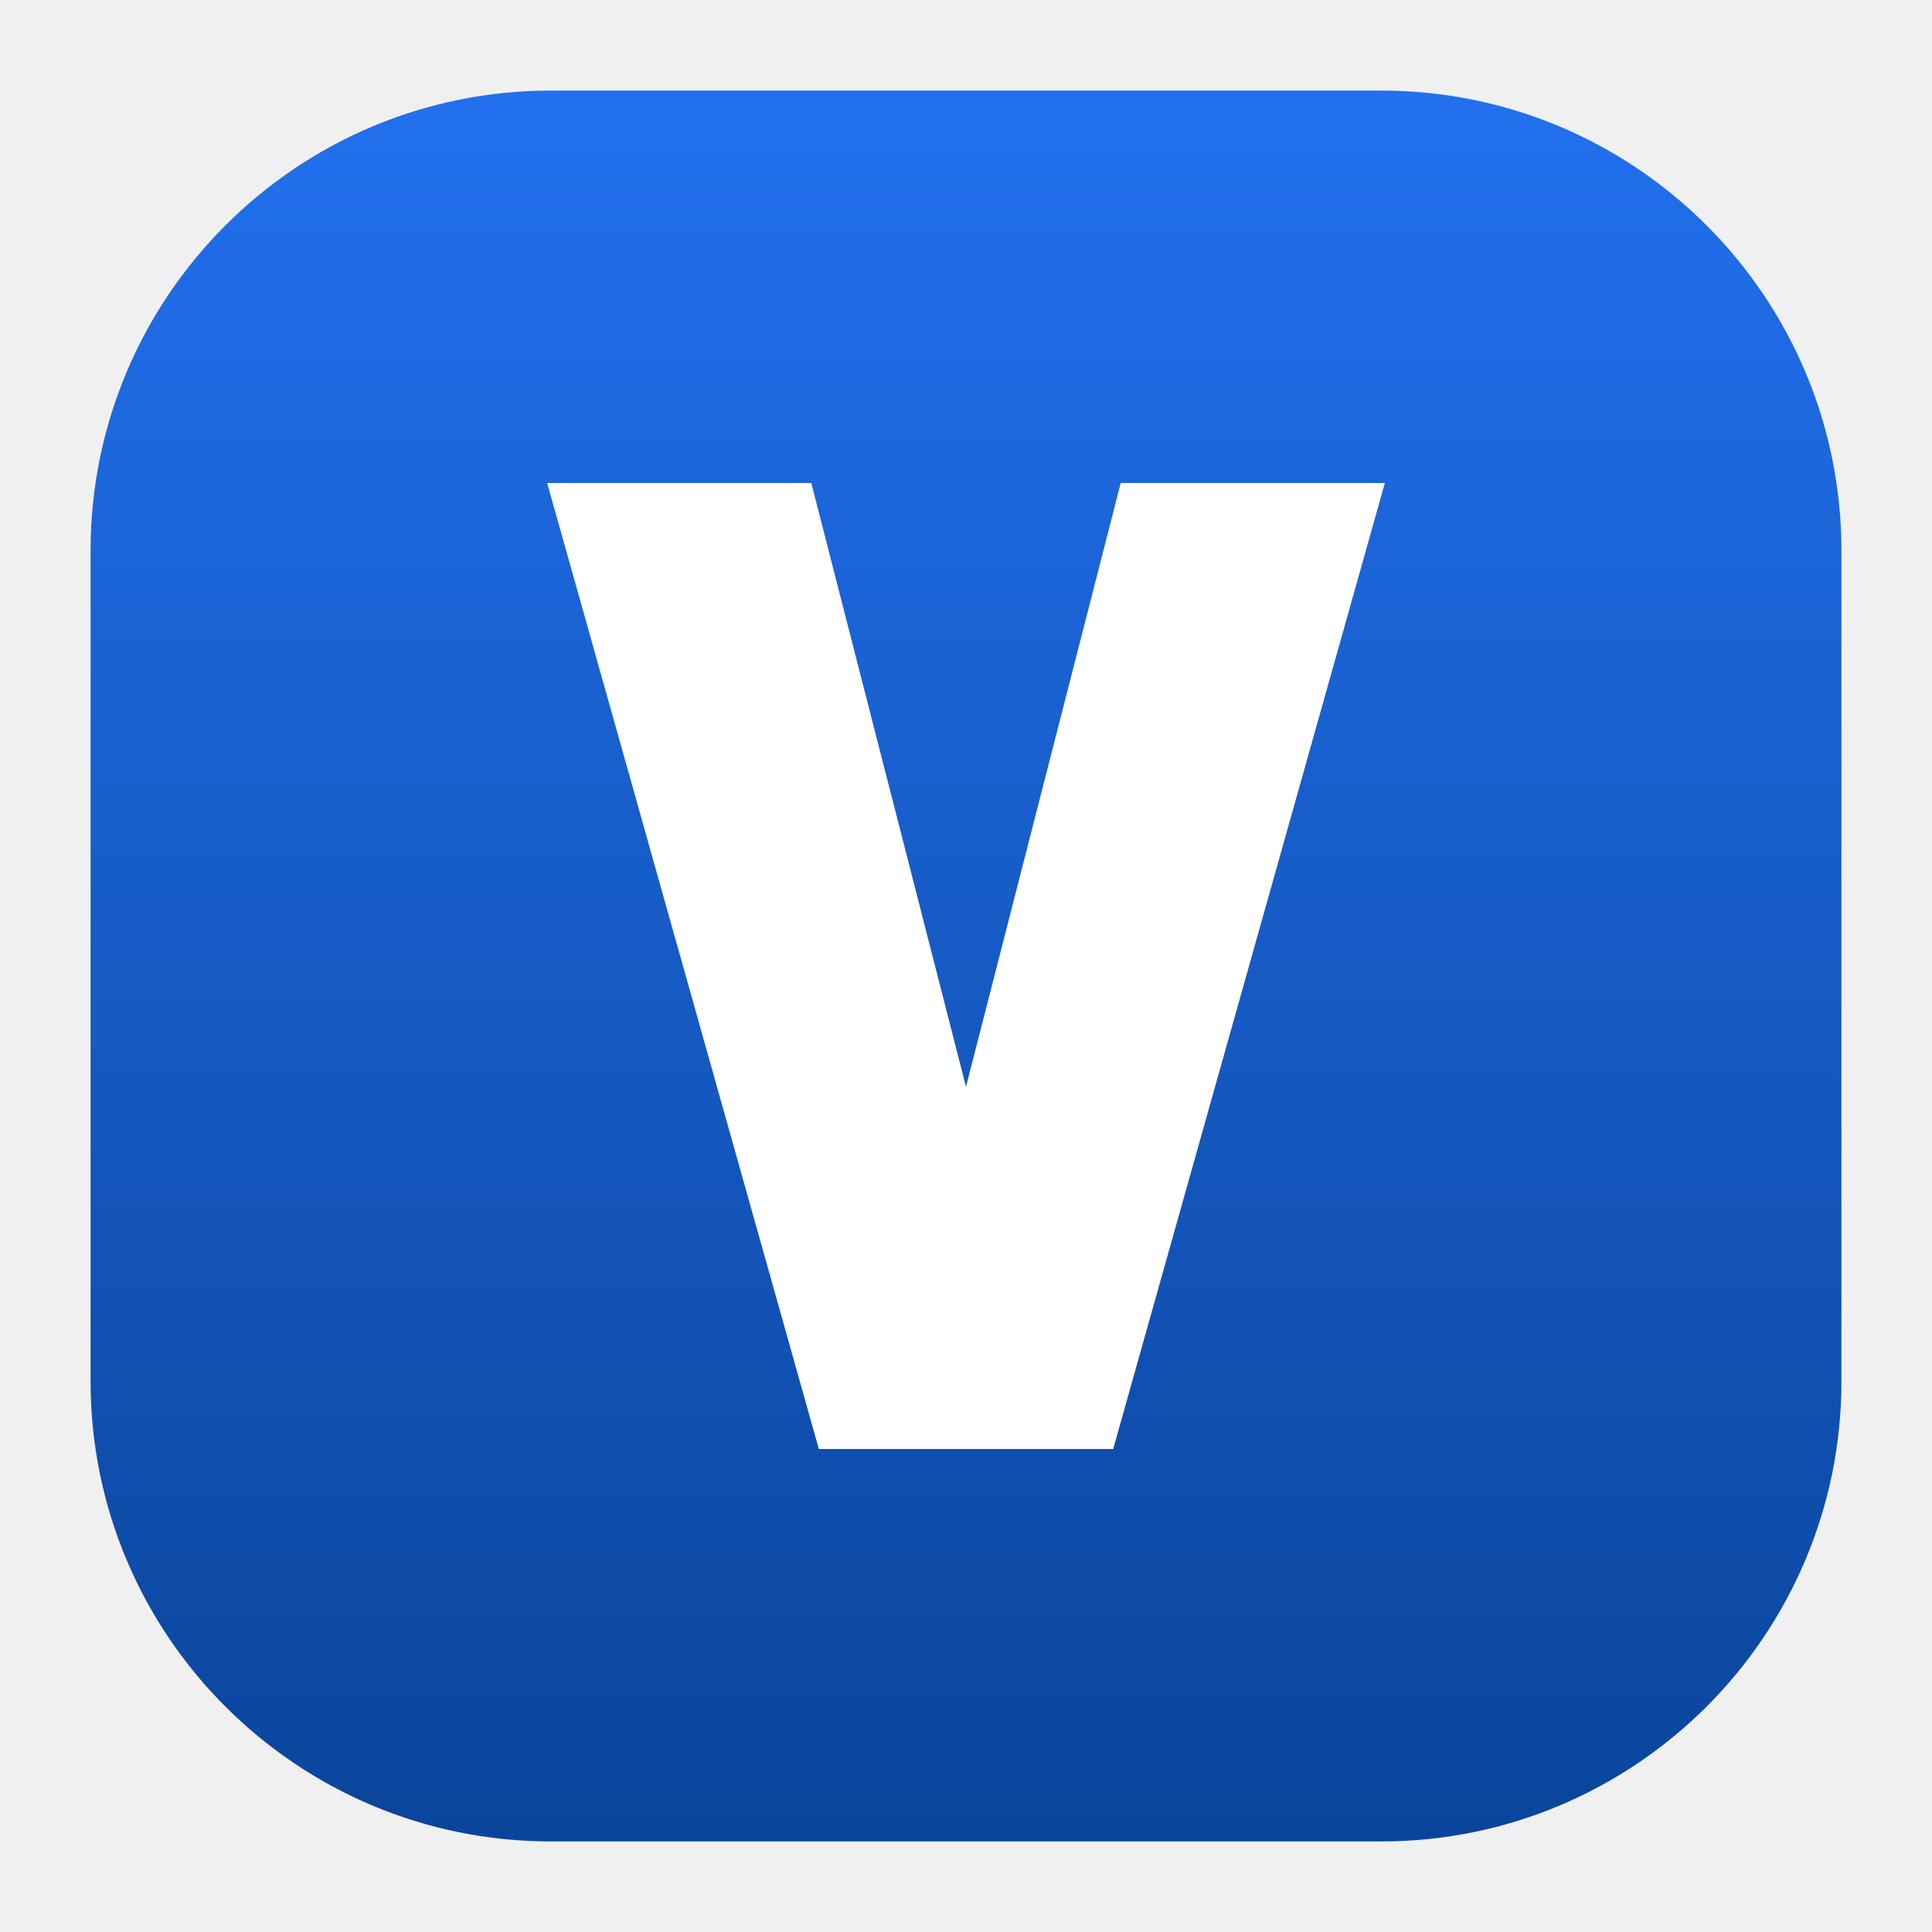
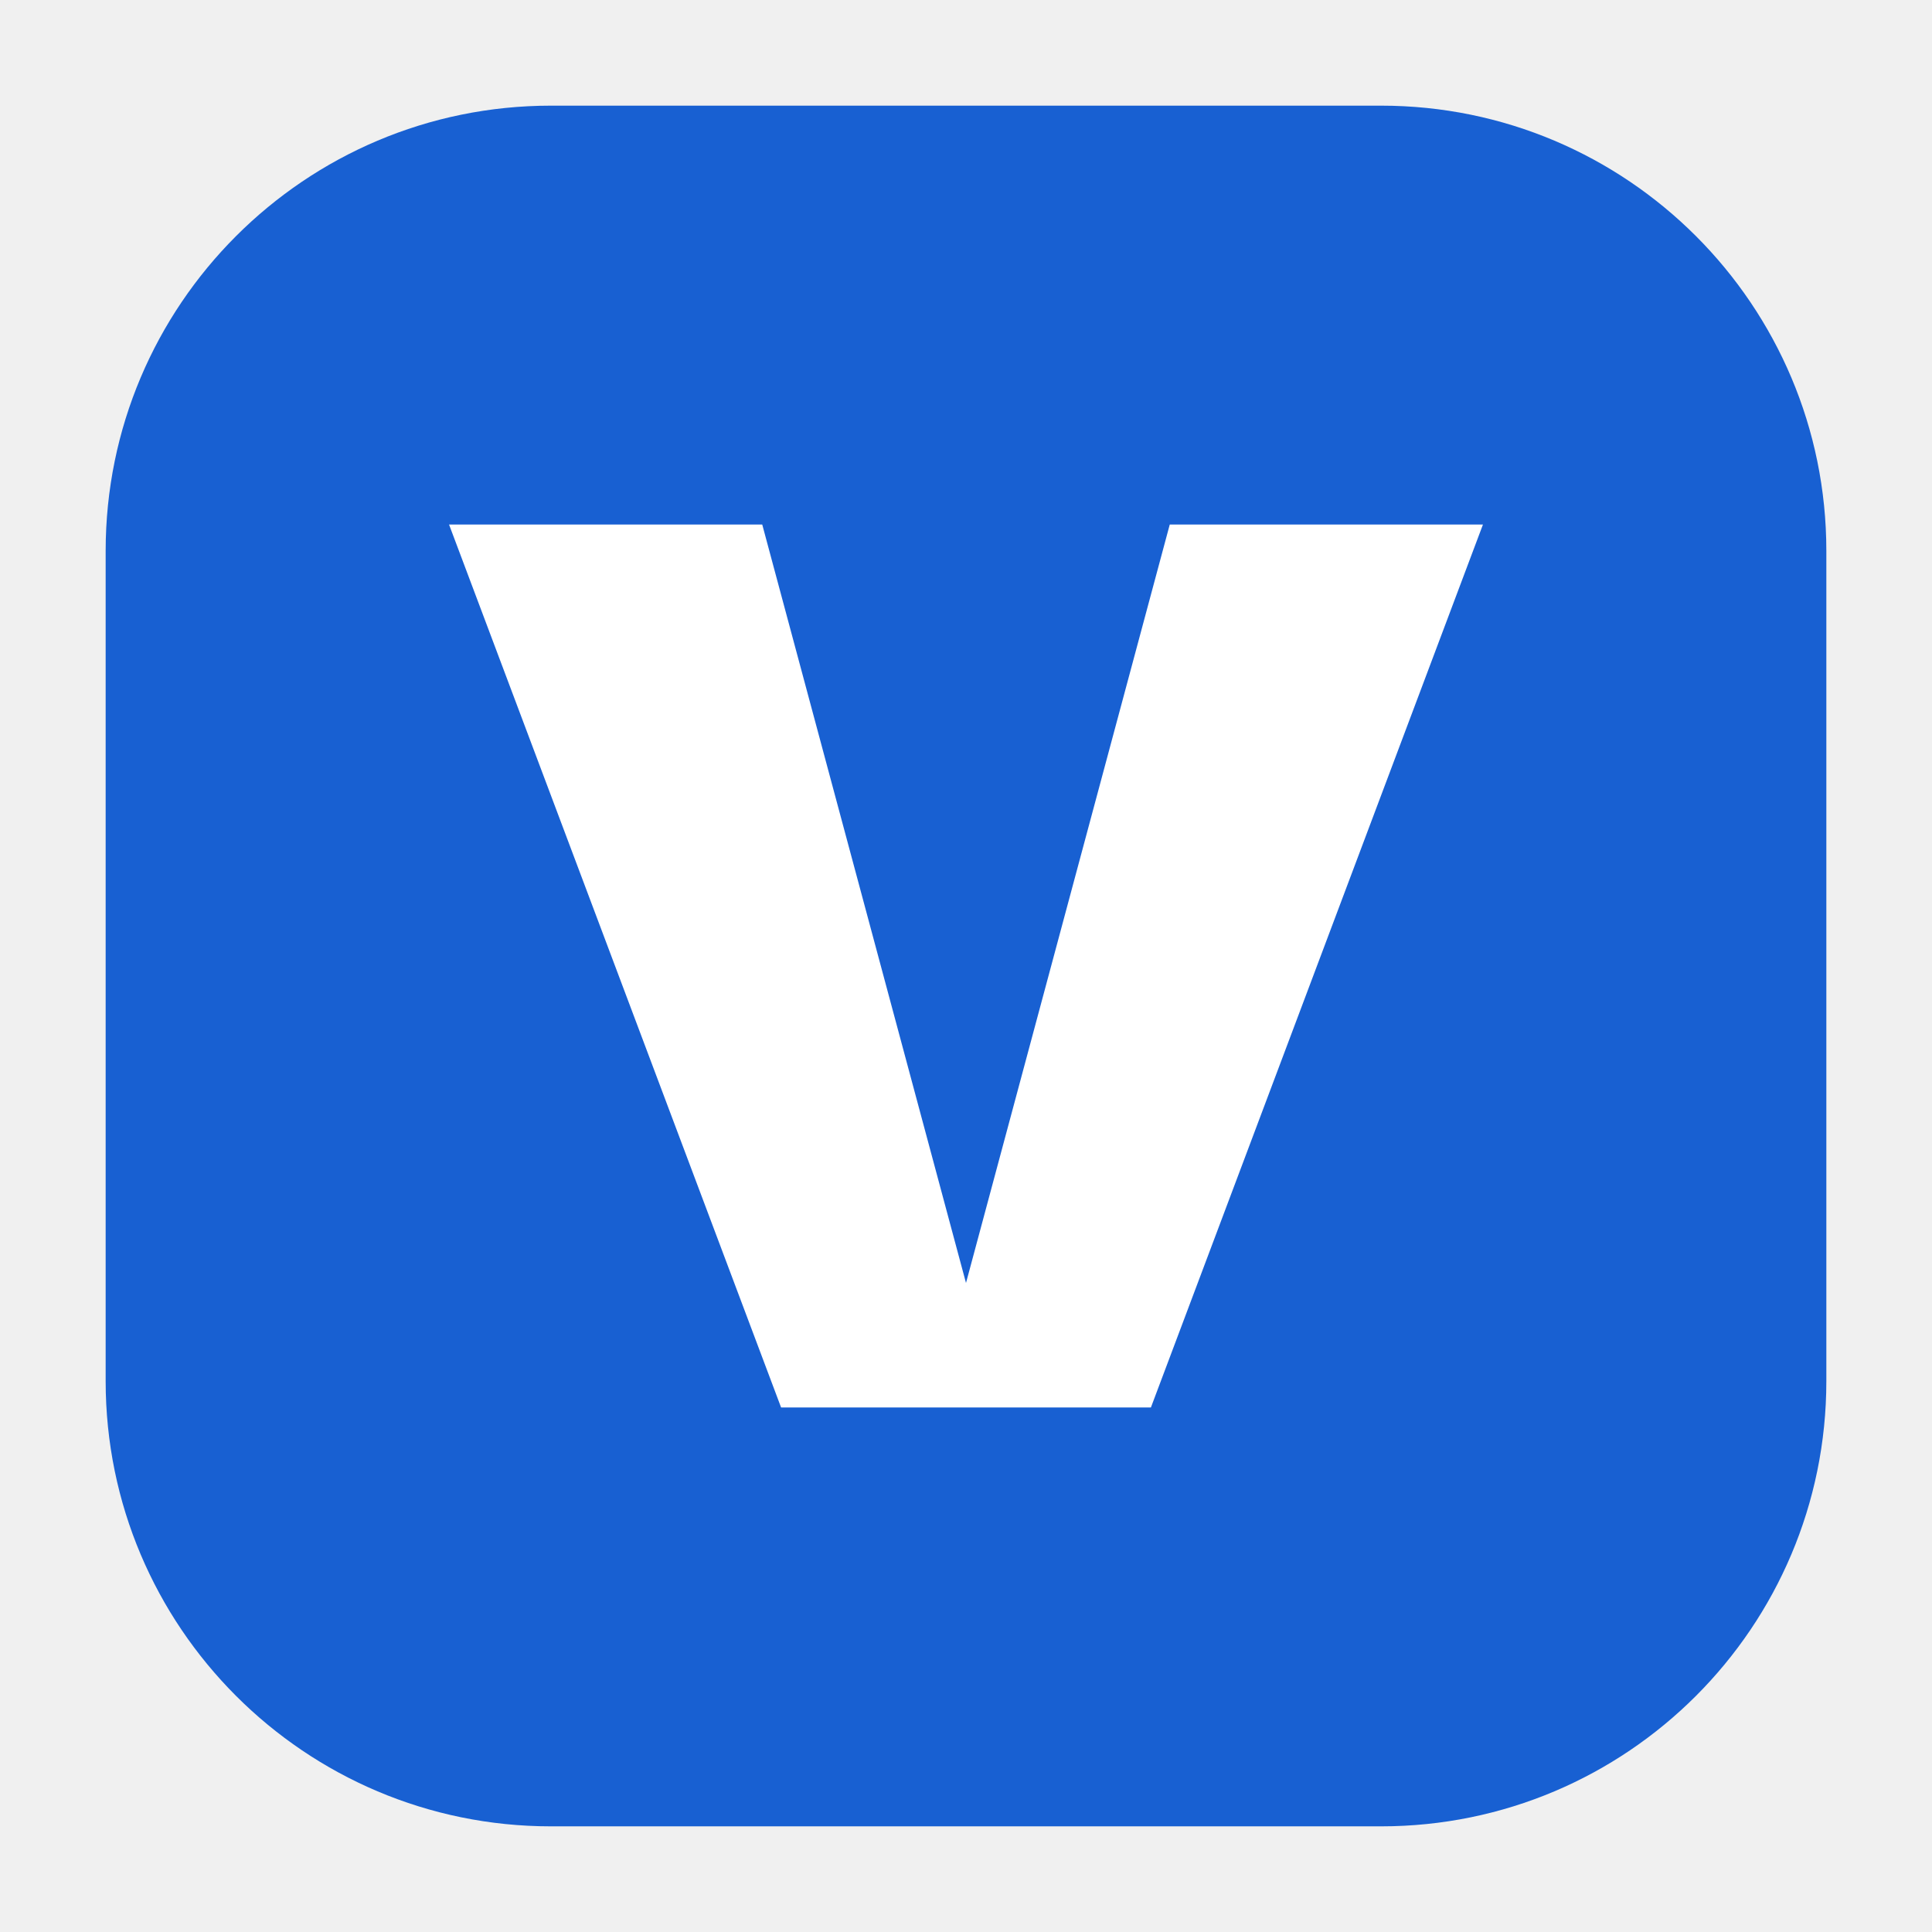
- <svg xmlns="http://www.w3.org/2000/svg" viewBox="0 0 512 512" role="img" aria-label="Vaultarr">
-   <defs>
-     <linearGradient id="b" x1="0" y1="0" x2="0" y2="1">
-       <stop offset="0" stop-color="#2270ee" />
-       <stop offset="1" stop-color="#0a459b" />
-     </linearGradient>
-   </defs>
-   <rect x="24" y="24" width="464" height="464" rx="122" fill="url(#b)" />
-   <path d="M145 128h70l41 160 41-160h70L295 384h-78z" fill="#fff" />
+ <svg xmlns="http://www.w3.org/2000/svg" viewBox="0 0 512 512">
+   <rect x="28" y="28" width="456" height="456" rx="118" fill="#1860D2" />
+   <path fill="#fff" d="M119 139h83l54 201 54-201h83L305 373h-98z" />
</svg>
